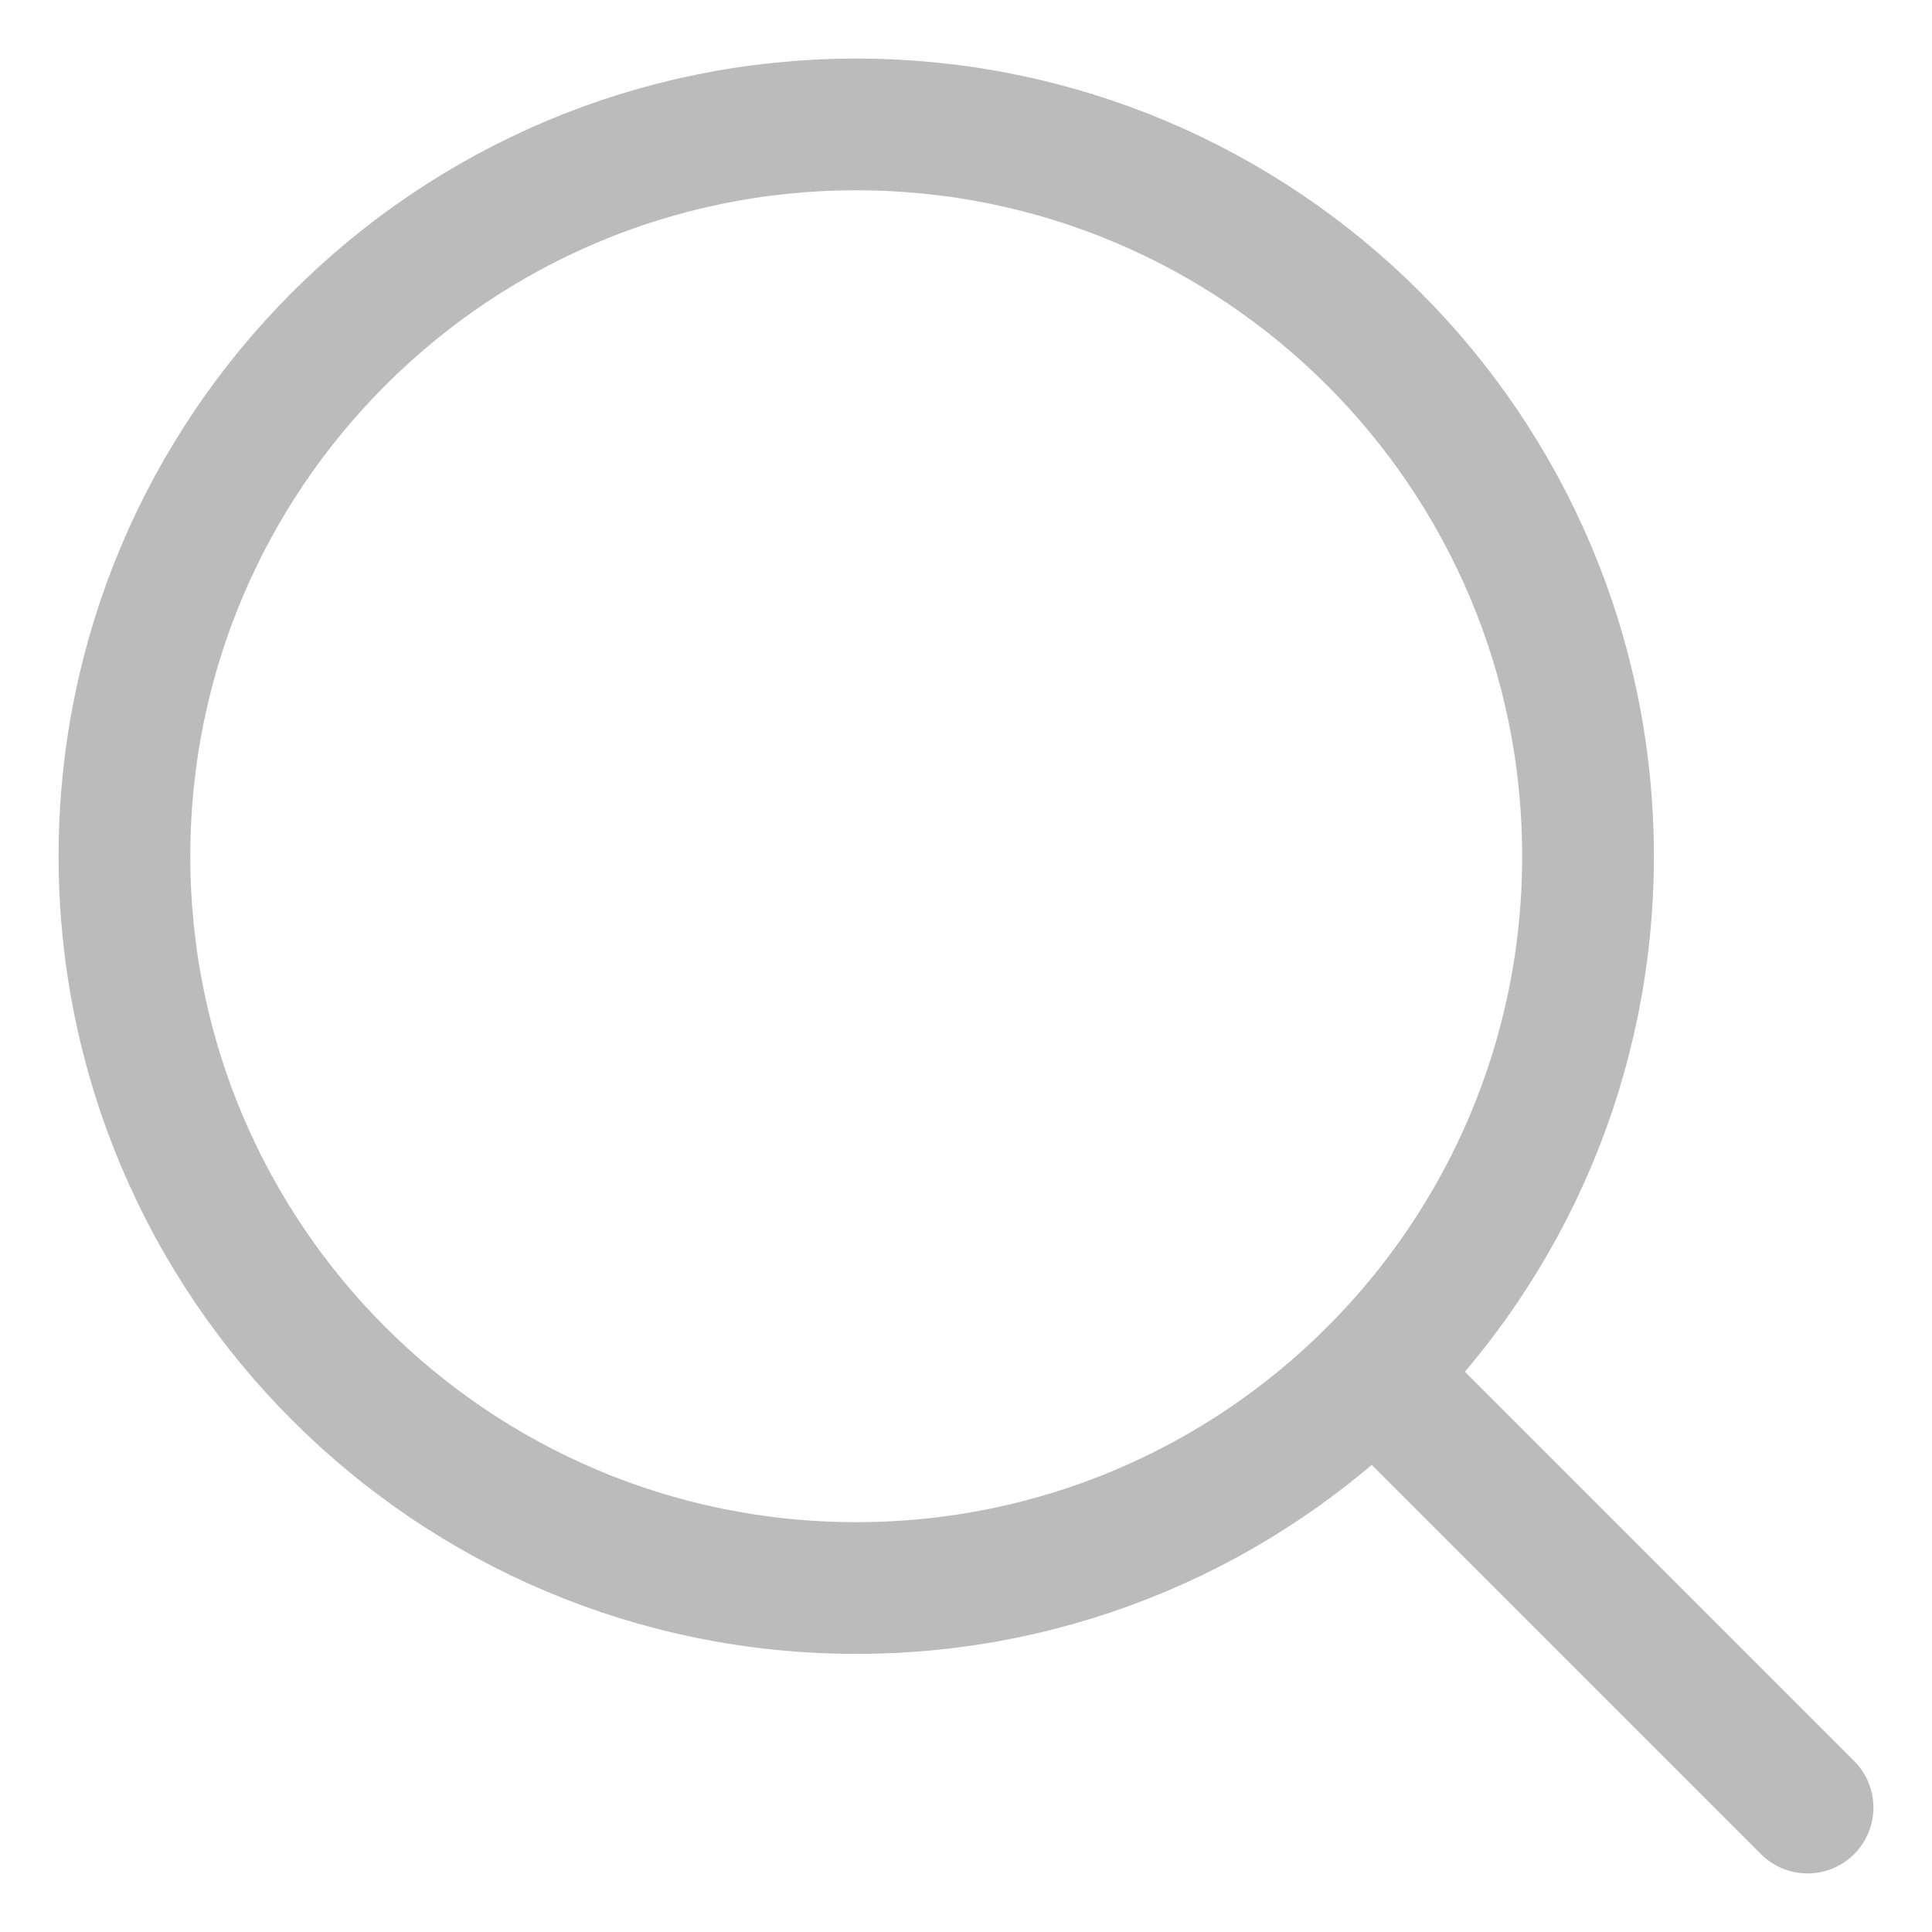
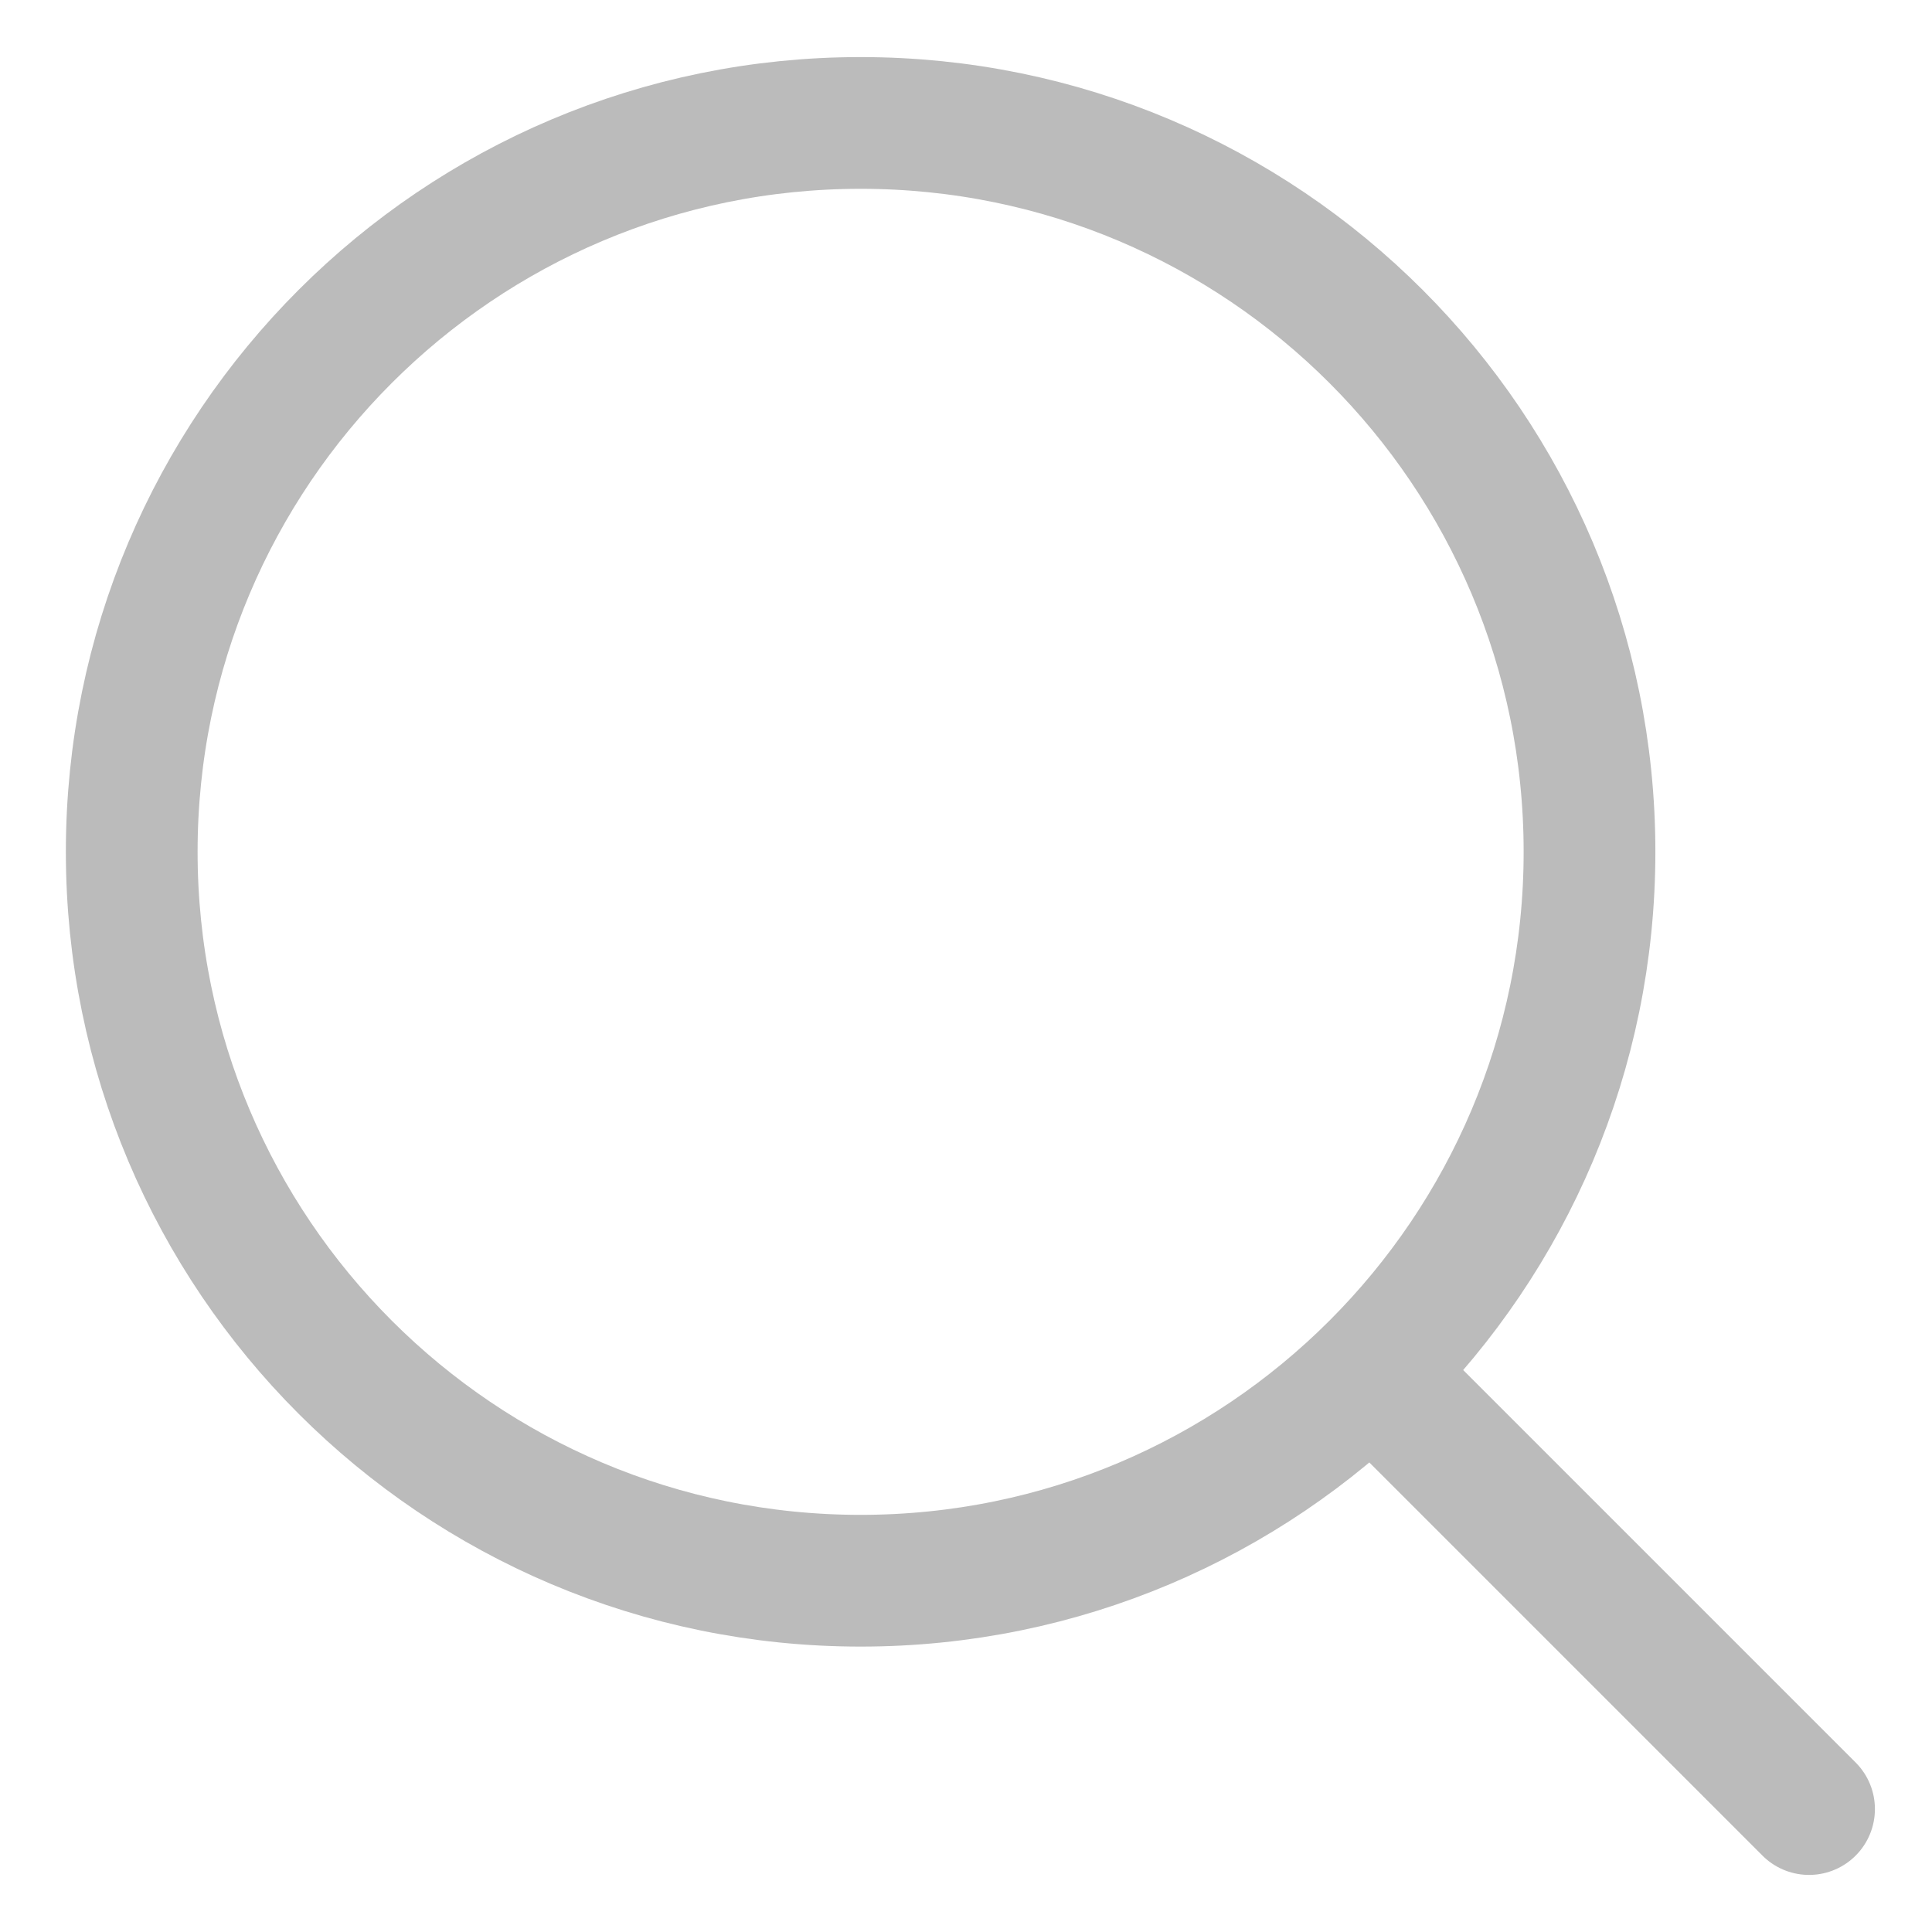
- <svg xmlns="http://www.w3.org/2000/svg" width="22px" height="22px" viewBox="0 0 22 22" version="1.1">
-   <g id="Page-1" stroke="none" stroke-width="1" fill="none" fill-rule="evenodd">
+ <svg xmlns="http://www.w3.org/2000/svg" version="1.1" id="Ebene_1" x="0px" y="0px" viewBox="0 0 22 22" style="enable-background:new 0 0 22 22;" xml:space="preserve">
+   <style type="text/css">
+ 	.st0{fill-rule:evenodd;clip-rule:evenodd;fill:#D8D8D8;fill-opacity:0;}
+ 	.st1{fill:none;stroke:#BBBBBB;stroke-width:1.5;stroke-linecap:round;stroke-linejoin:round;}
+ </style>
+   <g id="Page-1">
    <g id="Desktop-HD-Copy" transform="translate(-1249, -33)">
      <g id="Group-4" transform="translate(-31, -73)">
        <g id="search" transform="translate(1279, 105)">
-           <rect id="Rectangle" fill-opacity="0" fill="#D8D8D8" x="0" y="0" width="24" height="24" />
-           <g id="Group" transform="translate(2, 2)" stroke="#BBBBBB" stroke-linecap="round" stroke-linejoin="round" stroke-width="1.5">
+           <rect id="Rectangle" y="0" class="st0" width="24" height="24" />
+           <g id="Group" transform="translate(2, 2)">
            <g id="search-1">
-               <circle id="Oval" cx="8.75" cy="8.75" r="8.333" />
-               <path d="M19.583,19.583 L14.643,14.643" id="Shape" />
+               <circle id="Oval" class="st1" cx="8.8" cy="8.7" r="8.3" />
+               <path id="Shape" class="st1" d="M19.6,19.6l-4.9-4.9" />
            </g>
          </g>
        </g>
      </g>
    </g>
  </g>
</svg>
